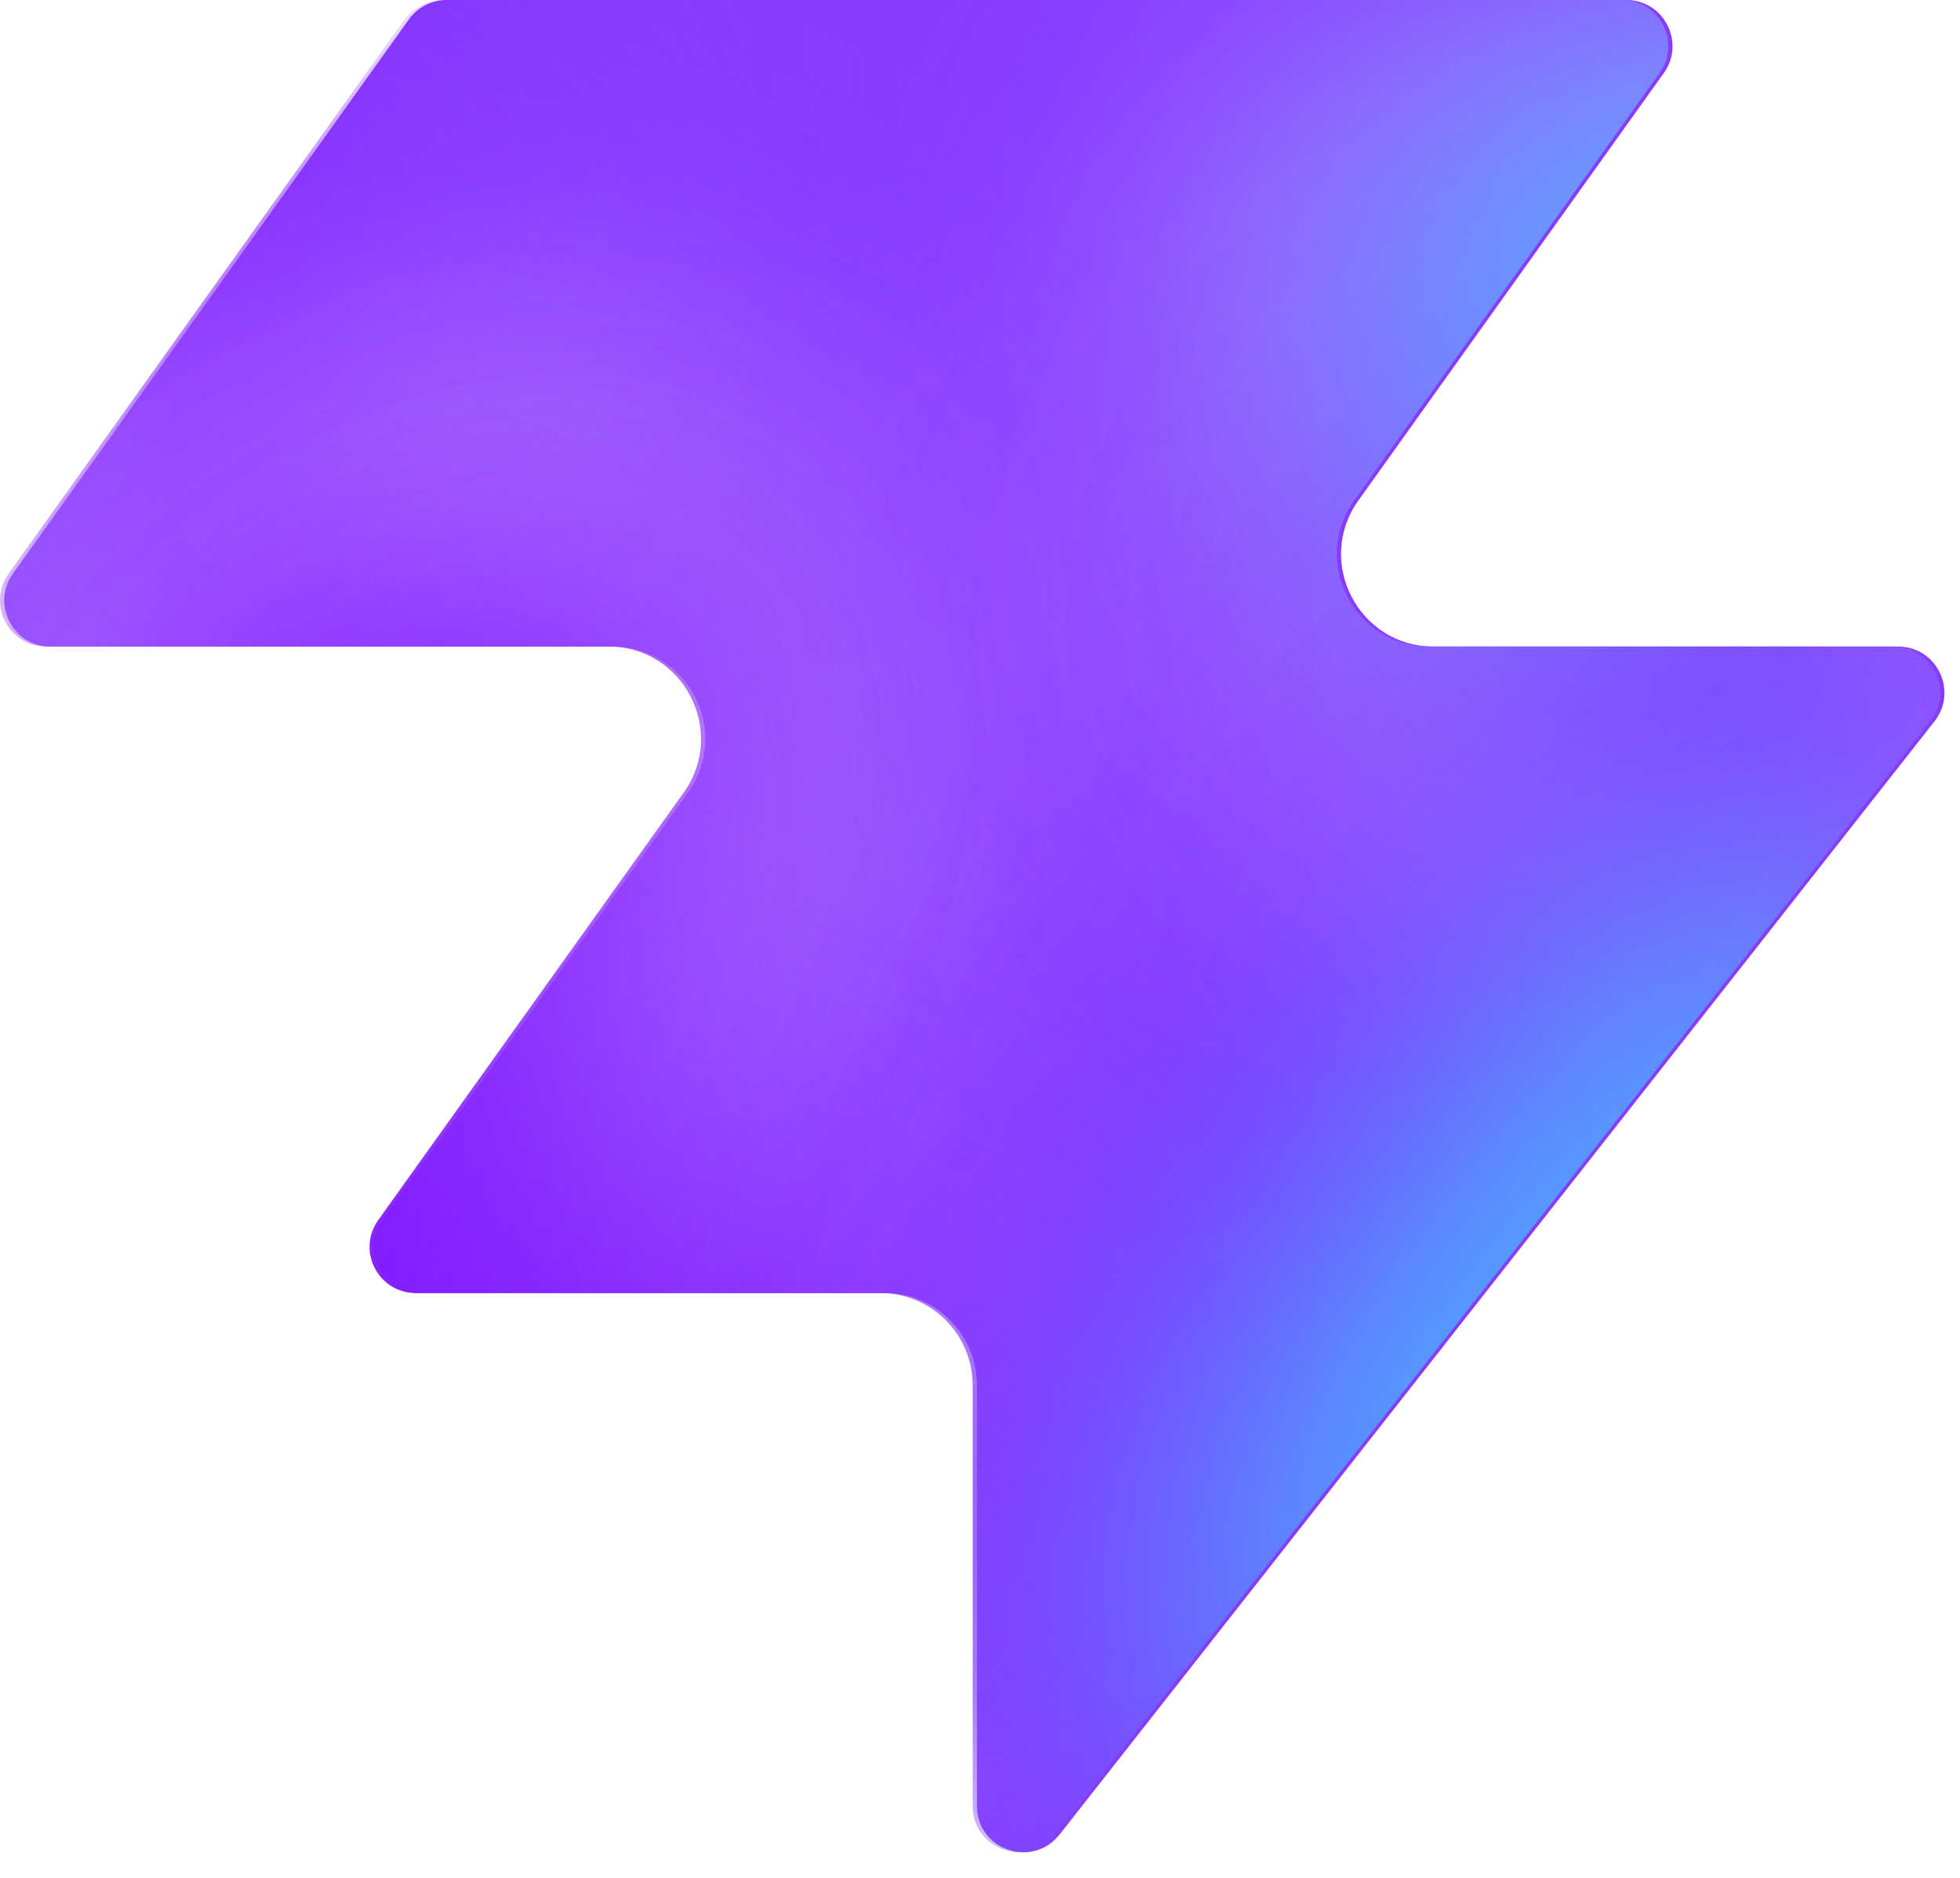
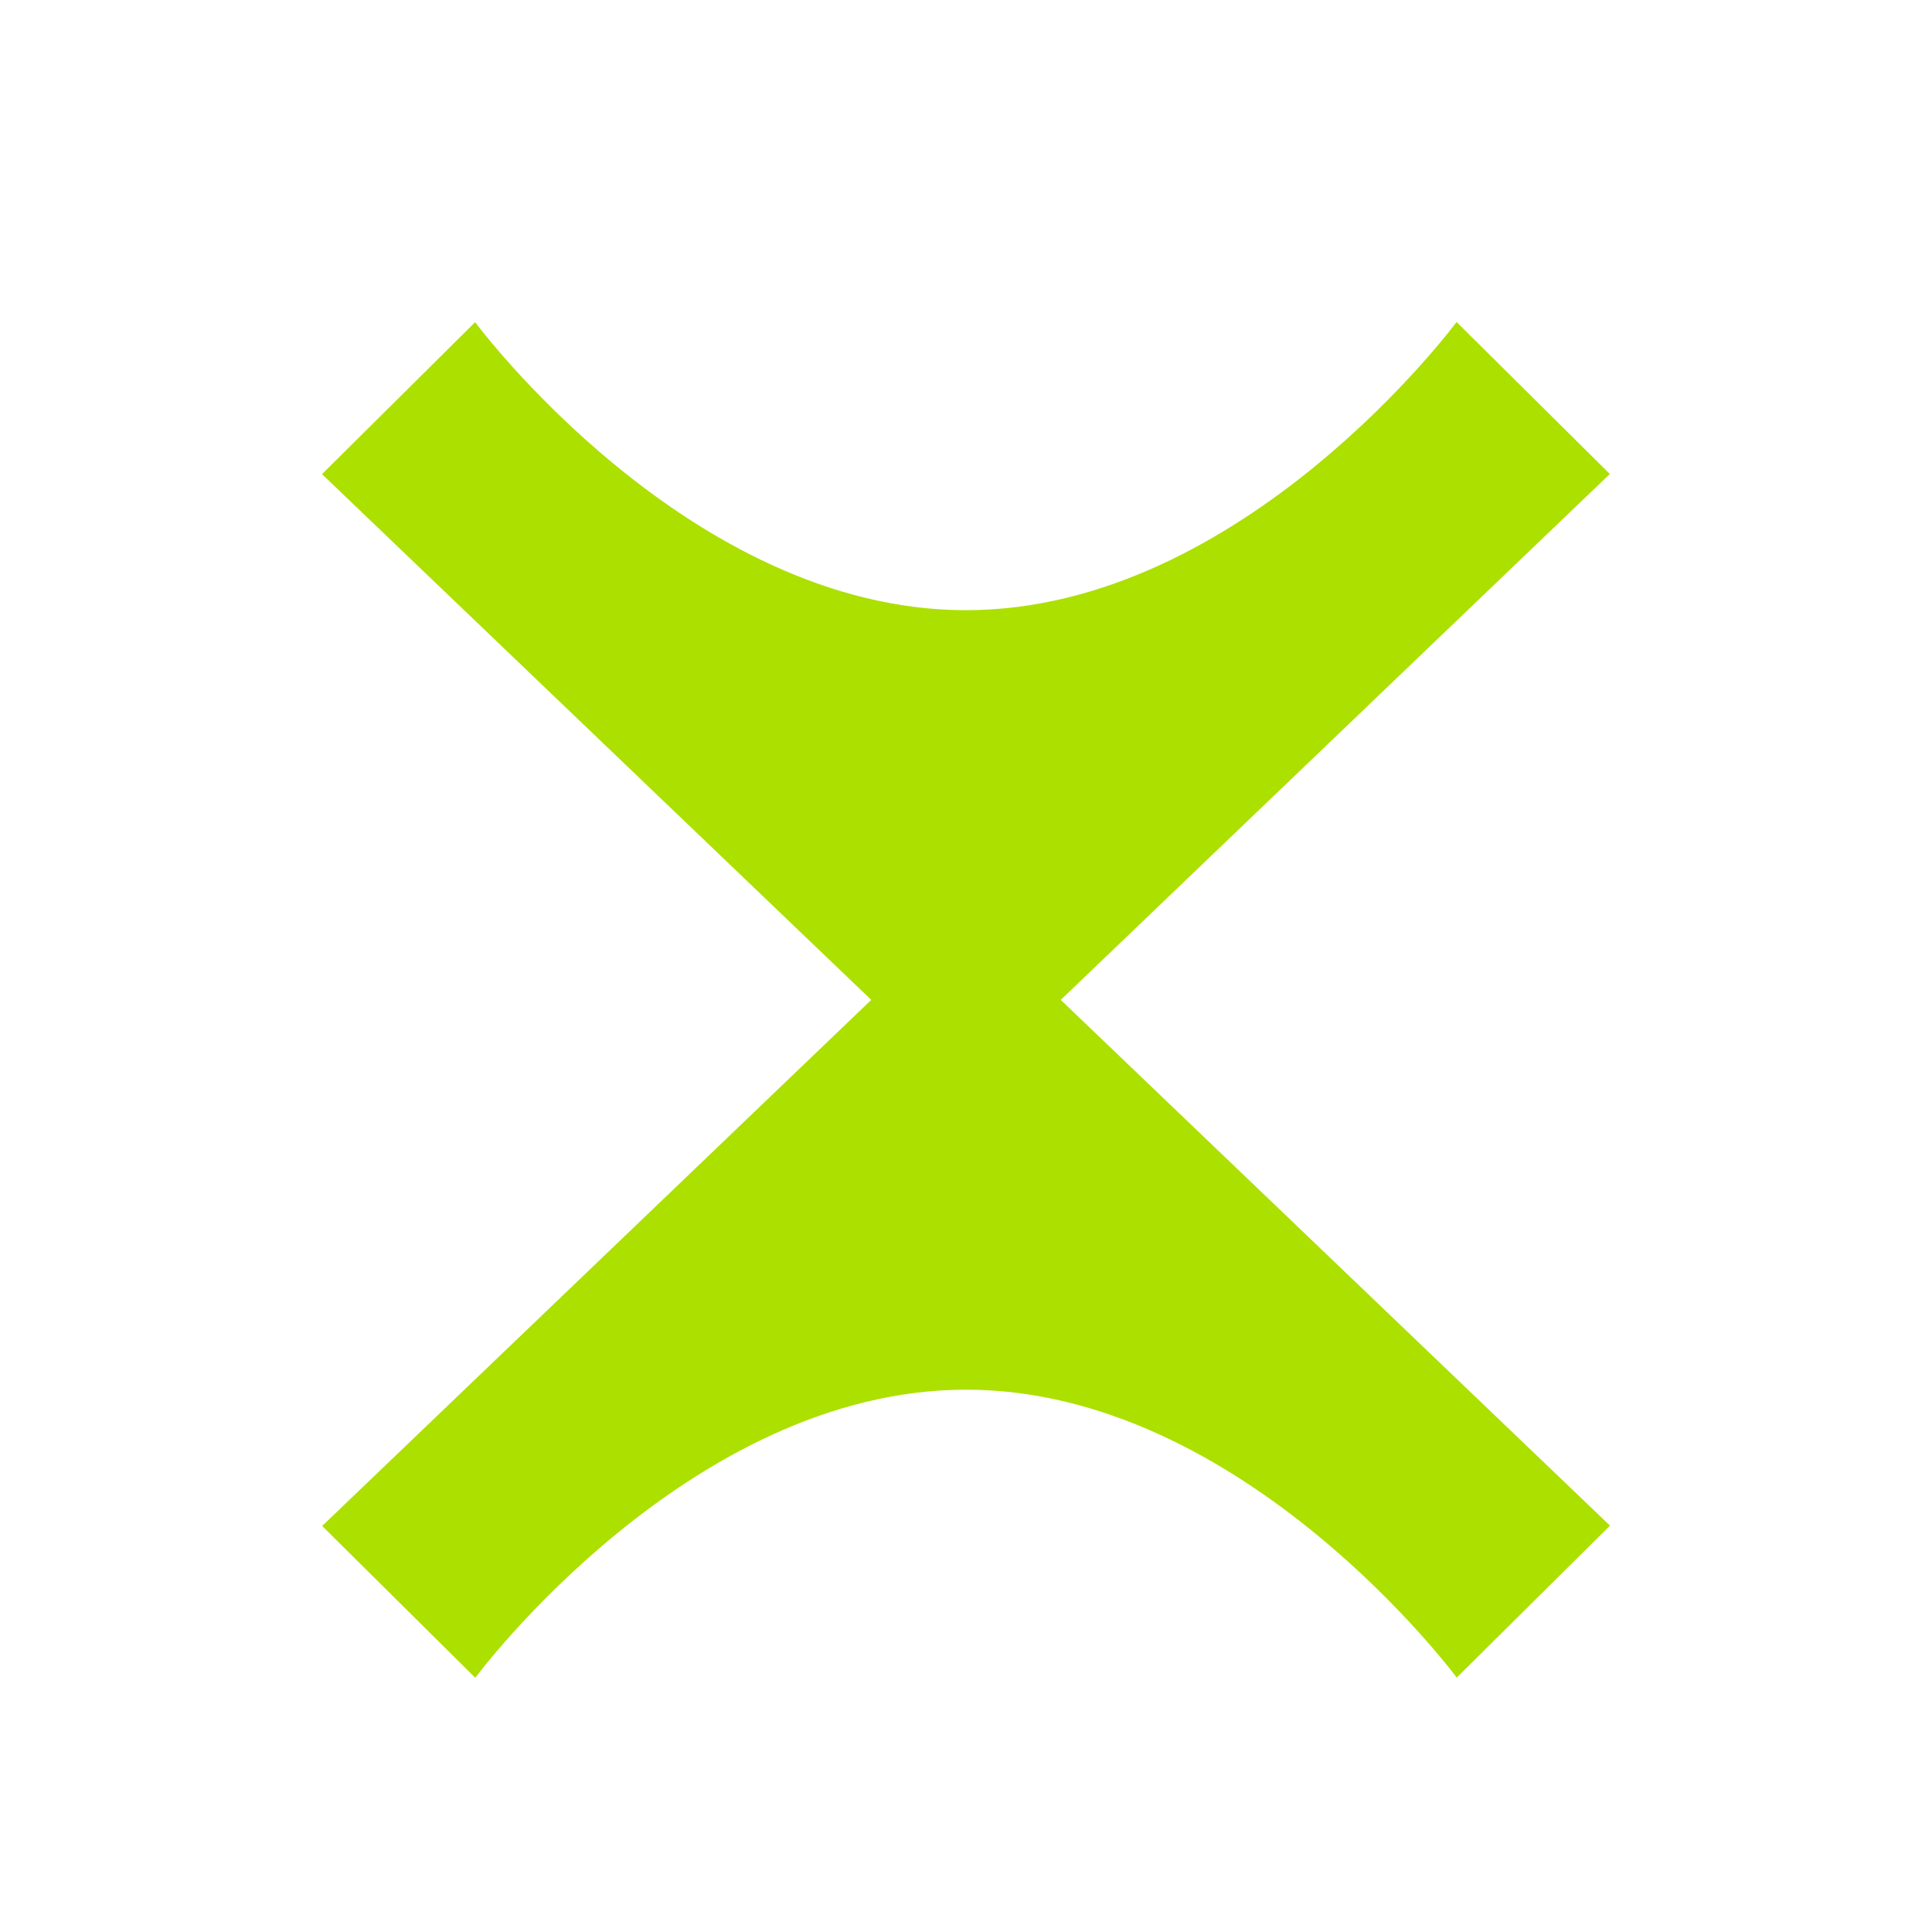
- <svg xmlns="http://www.w3.org/2000/svg" width="48" height="46" fill="none" viewBox="0 0 48 46">
-   <path fill="#863bff" d="M25.946 44.938c-.664.845-2.021.375-2.021-.698V33.937a2.26 2.26 0 0 0-2.262-2.262H10.287c-.92 0-1.456-1.04-.92-1.788l7.48-10.471c1.07-1.497 0-3.578-1.842-3.578H1.237c-.92 0-1.456-1.04-.92-1.788L10.013.474c.214-.297.556-.474.92-.474h28.894c.92 0 1.456 1.04.92 1.788l-7.48 10.471c-1.07 1.498 0 3.579 1.842 3.579h11.377c.943 0 1.473 1.088.89 1.83L25.947 44.94z" style="fill:#863bff;fill:color(display-p3 .525 .23 1);fill-opacity:1" />
-   <mask id="a" width="48" height="46" x="0" y="0" maskUnits="userSpaceOnUse" style="mask-type:alpha">
-     <path fill="#000" d="M25.842 44.938c-.664.844-2.021.375-2.021-.698V33.937a2.26 2.26 0 0 0-2.262-2.262H10.183c-.92 0-1.456-1.04-.92-1.788l7.48-10.471c1.07-1.498 0-3.579-1.842-3.579H1.133c-.92 0-1.456-1.04-.92-1.787L9.91.473c.214-.297.556-.474.92-.474h28.894c.92 0 1.456 1.04.92 1.788l-7.48 10.471c-1.07 1.498 0 3.578 1.842 3.578h11.377c.943 0 1.473 1.088.89 1.832L25.843 44.94z" style="fill:#000;fill-opacity:1" />
-   </mask>
-   <g mask="url(#a)">
-     <g filter="url(#b)">
-       <ellipse cx="5.508" cy="14.704" fill="#ede6ff" rx="5.508" ry="14.704" style="fill:#ede6ff;fill:color(display-p3 .927 .903 1);fill-opacity:1" transform="matrix(.00324 1 1 -.00324 -4.47 31.516)" />
-     </g>
-     <g filter="url(#c)">
-       <ellipse cx="10.399" cy="29.851" fill="#ede6ff" rx="10.399" ry="29.851" style="fill:#ede6ff;fill:color(display-p3 .927 .903 1);fill-opacity:1" transform="matrix(.00324 1 1 -.00324 -39.328 7.883)" />
-     </g>
-     <g filter="url(#d)">
-       <ellipse cx="5.508" cy="30.487" fill="#7e14ff" rx="5.508" ry="30.487" style="fill:#7e14ff;fill:color(display-p3 .492 .077 1);fill-opacity:1" transform="rotate(89.814 -25.913 -14.639)scale(1 -1)" />
-     </g>
-     <g filter="url(#e)">
-       <ellipse cx="5.508" cy="30.599" fill="#7e14ff" rx="5.508" ry="30.599" style="fill:#7e14ff;fill:color(display-p3 .492 .077 1);fill-opacity:1" transform="rotate(89.814 -32.644 -3.334)scale(1 -1)" />
-     </g>
-     <g filter="url(#f)">
-       <ellipse cx="5.508" cy="30.599" fill="#7e14ff" rx="5.508" ry="30.599" style="fill:#7e14ff;fill:color(display-p3 .492 .077 1);fill-opacity:1" transform="matrix(.00324 1 1 -.00324 -34.34 30.47)" />
-     </g>
-     <g filter="url(#g)">
-       <ellipse cx="14.072" cy="22.078" fill="#ede6ff" rx="14.072" ry="22.078" style="fill:#ede6ff;fill:color(display-p3 .927 .903 1);fill-opacity:1" transform="rotate(93.35 24.506 48.493)scale(-1 1)" />
-     </g>
-     <g filter="url(#h)">
-       <ellipse cx="3.47" cy="21.501" fill="#7e14ff" rx="3.47" ry="21.501" style="fill:#7e14ff;fill:color(display-p3 .492 .077 1);fill-opacity:1" transform="rotate(89.009 28.708 47.59)scale(-1 1)" />
-     </g>
-     <g filter="url(#i)">
-       <ellipse cx="3.47" cy="21.501" fill="#7e14ff" rx="3.47" ry="21.501" style="fill:#7e14ff;fill:color(display-p3 .492 .077 1);fill-opacity:1" transform="rotate(89.009 28.708 47.59)scale(-1 1)" />
-     </g>
-     <g filter="url(#j)">
-       <ellipse cx=".387" cy="8.972" fill="#7e14ff" rx="4.407" ry="29.108" style="fill:#7e14ff;fill:color(display-p3 .492 .077 1);fill-opacity:1" transform="rotate(39.51 .387 8.972)" />
-     </g>
-     <g filter="url(#k)">
-       <ellipse cx="47.523" cy="-6.092" fill="#7e14ff" rx="4.407" ry="29.108" style="fill:#7e14ff;fill:color(display-p3 .492 .077 1);fill-opacity:1" transform="rotate(37.892 47.523 -6.092)" />
-     </g>
-     <g filter="url(#l)">
-       <ellipse cx="41.412" cy="6.333" fill="#47bfff" rx="5.971" ry="9.665" style="fill:#47bfff;fill:color(display-p3 .28 .748 1);fill-opacity:1" transform="rotate(37.892 41.412 6.333)" />
-     </g>
-     <g filter="url(#m)">
-       <ellipse cx="-1.879" cy="38.332" fill="#7e14ff" rx="4.407" ry="29.108" style="fill:#7e14ff;fill:color(display-p3 .492 .077 1);fill-opacity:1" transform="rotate(37.892 -1.88 38.332)" />
-     </g>
-     <g filter="url(#n)">
-       <ellipse cx="-1.879" cy="38.332" fill="#7e14ff" rx="4.407" ry="29.108" style="fill:#7e14ff;fill:color(display-p3 .492 .077 1);fill-opacity:1" transform="rotate(37.892 -1.88 38.332)" />
-     </g>
-     <g filter="url(#o)">
-       <ellipse cx="35.651" cy="29.907" fill="#7e14ff" rx="4.407" ry="29.108" style="fill:#7e14ff;fill:color(display-p3 .492 .077 1);fill-opacity:1" transform="rotate(37.892 35.651 29.907)" />
-     </g>
-     <g filter="url(#p)">
-       <ellipse cx="38.418" cy="32.4" fill="#47bfff" rx="5.971" ry="15.297" style="fill:#47bfff;fill:color(display-p3 .28 .748 1);fill-opacity:1" transform="rotate(37.892 38.418 32.4)" />
-     </g>
-   </g>
-   <defs>
-     <filter id="b" width="60.045" height="41.654" x="-19.77" y="16.149" color-interpolation-filters="sRGB" filterUnits="userSpaceOnUse">
-       <feFlood flood-opacity="0" result="BackgroundImageFix" />
-       <feBlend in="SourceGraphic" in2="BackgroundImageFix" result="shape" />
-       <feGaussianBlur result="effect1_foregroundBlur_2002_17158" stdDeviation="7.659" />
-     </filter>
-     <filter id="c" width="90.34" height="51.437" x="-54.613" y="-7.533" color-interpolation-filters="sRGB" filterUnits="userSpaceOnUse">
-       <feFlood flood-opacity="0" result="BackgroundImageFix" />
-       <feBlend in="SourceGraphic" in2="BackgroundImageFix" result="shape" />
-       <feGaussianBlur result="effect1_foregroundBlur_2002_17158" stdDeviation="7.659" />
-     </filter>
-     <filter id="d" width="79.355" height="29.4" x="-49.64" y="2.03" color-interpolation-filters="sRGB" filterUnits="userSpaceOnUse">
-       <feFlood flood-opacity="0" result="BackgroundImageFix" />
-       <feBlend in="SourceGraphic" in2="BackgroundImageFix" result="shape" />
-       <feGaussianBlur result="effect1_foregroundBlur_2002_17158" stdDeviation="4.596" />
-     </filter>
-     <filter id="e" width="79.579" height="29.4" x="-45.045" y="20.029" color-interpolation-filters="sRGB" filterUnits="userSpaceOnUse">
-       <feFlood flood-opacity="0" result="BackgroundImageFix" />
-       <feBlend in="SourceGraphic" in2="BackgroundImageFix" result="shape" />
-       <feGaussianBlur result="effect1_foregroundBlur_2002_17158" stdDeviation="4.596" />
-     </filter>
-     <filter id="f" width="79.579" height="29.4" x="-43.513" y="21.178" color-interpolation-filters="sRGB" filterUnits="userSpaceOnUse">
-       <feFlood flood-opacity="0" result="BackgroundImageFix" />
-       <feBlend in="SourceGraphic" in2="BackgroundImageFix" result="shape" />
-       <feGaussianBlur result="effect1_foregroundBlur_2002_17158" stdDeviation="4.596" />
-     </filter>
-     <filter id="g" width="74.749" height="58.852" x="15.756" y="-17.901" color-interpolation-filters="sRGB" filterUnits="userSpaceOnUse">
-       <feFlood flood-opacity="0" result="BackgroundImageFix" />
-       <feBlend in="SourceGraphic" in2="BackgroundImageFix" result="shape" />
-       <feGaussianBlur result="effect1_foregroundBlur_2002_17158" stdDeviation="7.659" />
-     </filter>
-     <filter id="h" width="61.377" height="25.362" x="23.548" y="2.284" color-interpolation-filters="sRGB" filterUnits="userSpaceOnUse">
-       <feFlood flood-opacity="0" result="BackgroundImageFix" />
-       <feBlend in="SourceGraphic" in2="BackgroundImageFix" result="shape" />
-       <feGaussianBlur result="effect1_foregroundBlur_2002_17158" stdDeviation="4.596" />
-     </filter>
-     <filter id="i" width="61.377" height="25.362" x="23.548" y="2.284" color-interpolation-filters="sRGB" filterUnits="userSpaceOnUse">
-       <feFlood flood-opacity="0" result="BackgroundImageFix" />
-       <feBlend in="SourceGraphic" in2="BackgroundImageFix" result="shape" />
-       <feGaussianBlur result="effect1_foregroundBlur_2002_17158" stdDeviation="4.596" />
-     </filter>
-     <filter id="j" width="56.045" height="63.649" x="-27.636" y="-22.853" color-interpolation-filters="sRGB" filterUnits="userSpaceOnUse">
-       <feFlood flood-opacity="0" result="BackgroundImageFix" />
-       <feBlend in="SourceGraphic" in2="BackgroundImageFix" result="shape" />
-       <feGaussianBlur result="effect1_foregroundBlur_2002_17158" stdDeviation="4.596" />
-     </filter>
-     <filter id="k" width="54.814" height="64.646" x="20.116" y="-38.415" color-interpolation-filters="sRGB" filterUnits="userSpaceOnUse">
-       <feFlood flood-opacity="0" result="BackgroundImageFix" />
-       <feBlend in="SourceGraphic" in2="BackgroundImageFix" result="shape" />
-       <feGaussianBlur result="effect1_foregroundBlur_2002_17158" stdDeviation="4.596" />
-     </filter>
-     <filter id="l" width="33.541" height="35.313" x="24.641" y="-11.323" color-interpolation-filters="sRGB" filterUnits="userSpaceOnUse">
-       <feFlood flood-opacity="0" result="BackgroundImageFix" />
-       <feBlend in="SourceGraphic" in2="BackgroundImageFix" result="shape" />
-       <feGaussianBlur result="effect1_foregroundBlur_2002_17158" stdDeviation="4.596" />
-     </filter>
-     <filter id="m" width="54.814" height="64.646" x="-29.286" y="6.009" color-interpolation-filters="sRGB" filterUnits="userSpaceOnUse">
-       <feFlood flood-opacity="0" result="BackgroundImageFix" />
-       <feBlend in="SourceGraphic" in2="BackgroundImageFix" result="shape" />
-       <feGaussianBlur result="effect1_foregroundBlur_2002_17158" stdDeviation="4.596" />
-     </filter>
-     <filter id="n" width="54.814" height="64.646" x="-29.286" y="6.009" color-interpolation-filters="sRGB" filterUnits="userSpaceOnUse">
-       <feFlood flood-opacity="0" result="BackgroundImageFix" />
-       <feBlend in="SourceGraphic" in2="BackgroundImageFix" result="shape" />
-       <feGaussianBlur result="effect1_foregroundBlur_2002_17158" stdDeviation="4.596" />
-     </filter>
-     <filter id="o" width="54.814" height="64.646" x="8.244" y="-2.416" color-interpolation-filters="sRGB" filterUnits="userSpaceOnUse">
-       <feFlood flood-opacity="0" result="BackgroundImageFix" />
-       <feBlend in="SourceGraphic" in2="BackgroundImageFix" result="shape" />
-       <feGaussianBlur result="effect1_foregroundBlur_2002_17158" stdDeviation="4.596" />
-     </filter>
-     <filter id="p" width="39.409" height="43.623" x="18.713" y="10.588" color-interpolation-filters="sRGB" filterUnits="userSpaceOnUse">
-       <feFlood flood-opacity="0" result="BackgroundImageFix" />
-       <feBlend in="SourceGraphic" in2="BackgroundImageFix" result="shape" />
-       <feGaussianBlur result="effect1_foregroundBlur_2002_17158" stdDeviation="4.596" />
-     </filter>
-   </defs>
+ <svg xmlns="http://www.w3.org/2000/svg" width="24" height="24" viewBox="0 0 24 24" fill="none">
+   <path d="M19.998 5.888L18.094 4C18.094 4 15.444 7.58 11.999 7.58C8.554 7.58 5.902 4.002 5.902 4.002L4 5.89L10.823 12.421L4.002 18.956L5.904 20.842C5.904 20.842 8.554 17.263 12.001 17.263C15.448 17.263 18.096 20.84 18.096 20.84L20 18.952L13.177 12.421L19.998 5.888Z" fill="#ACE000" />
</svg>
